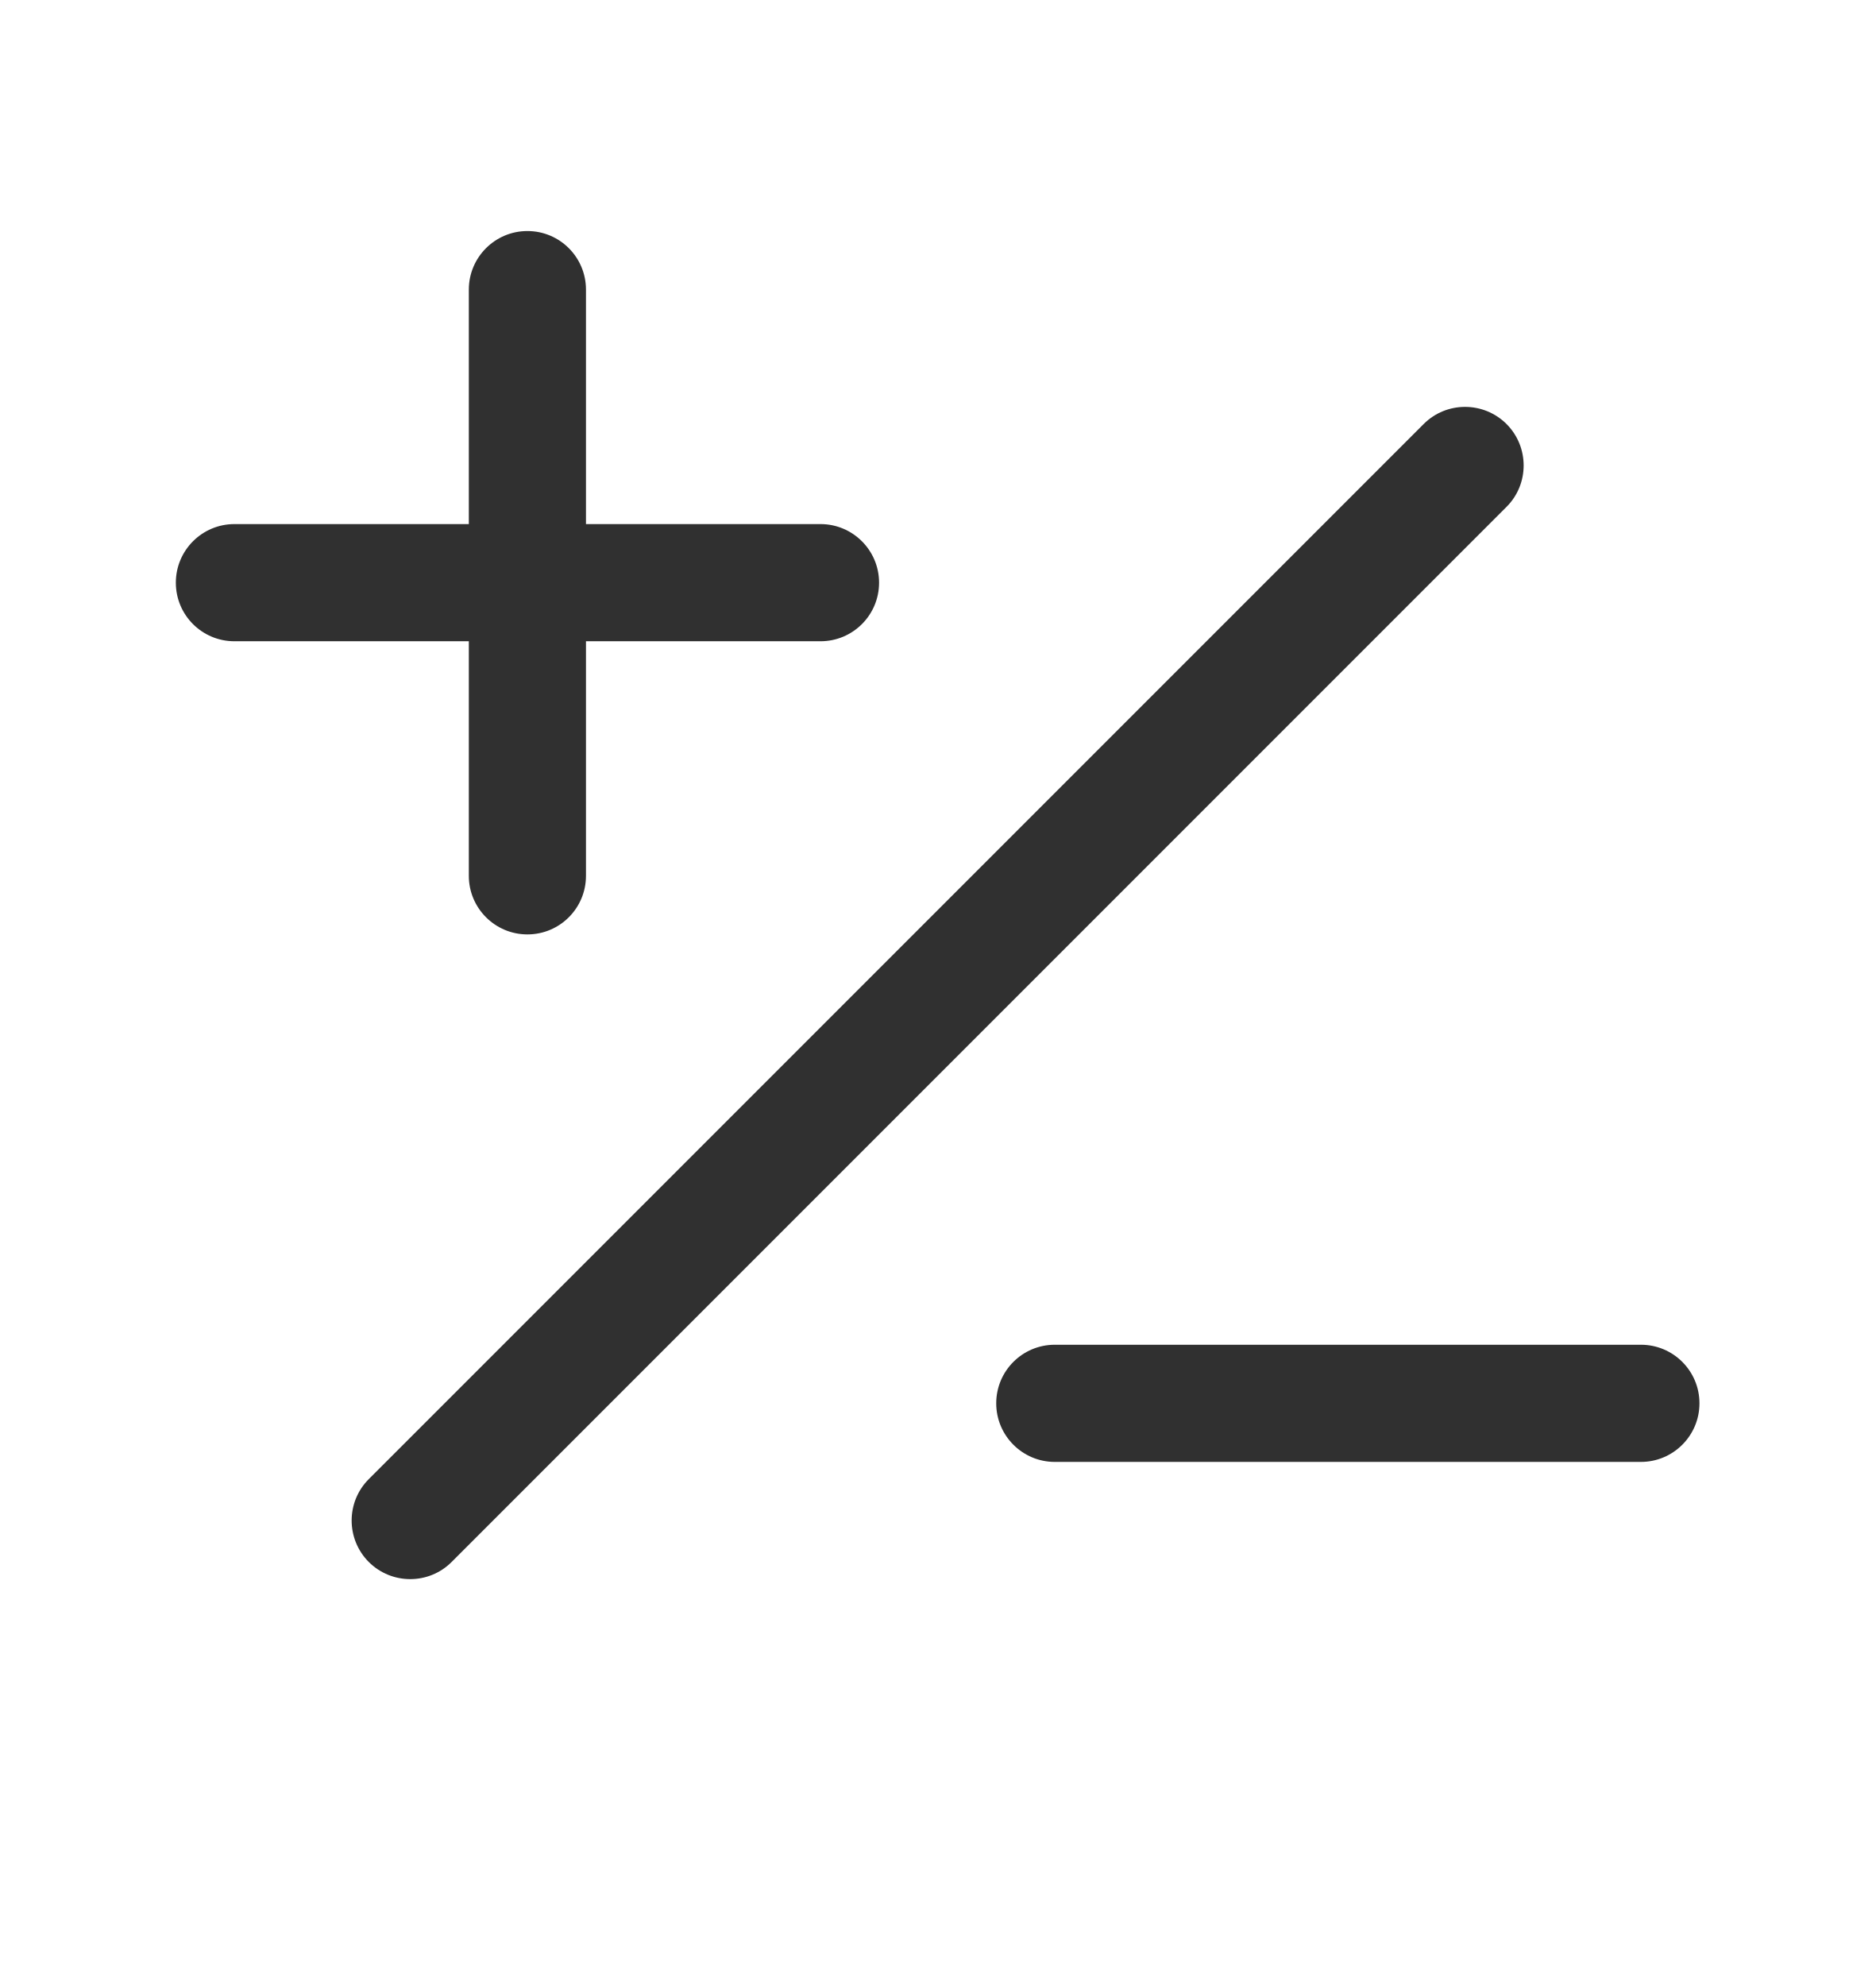
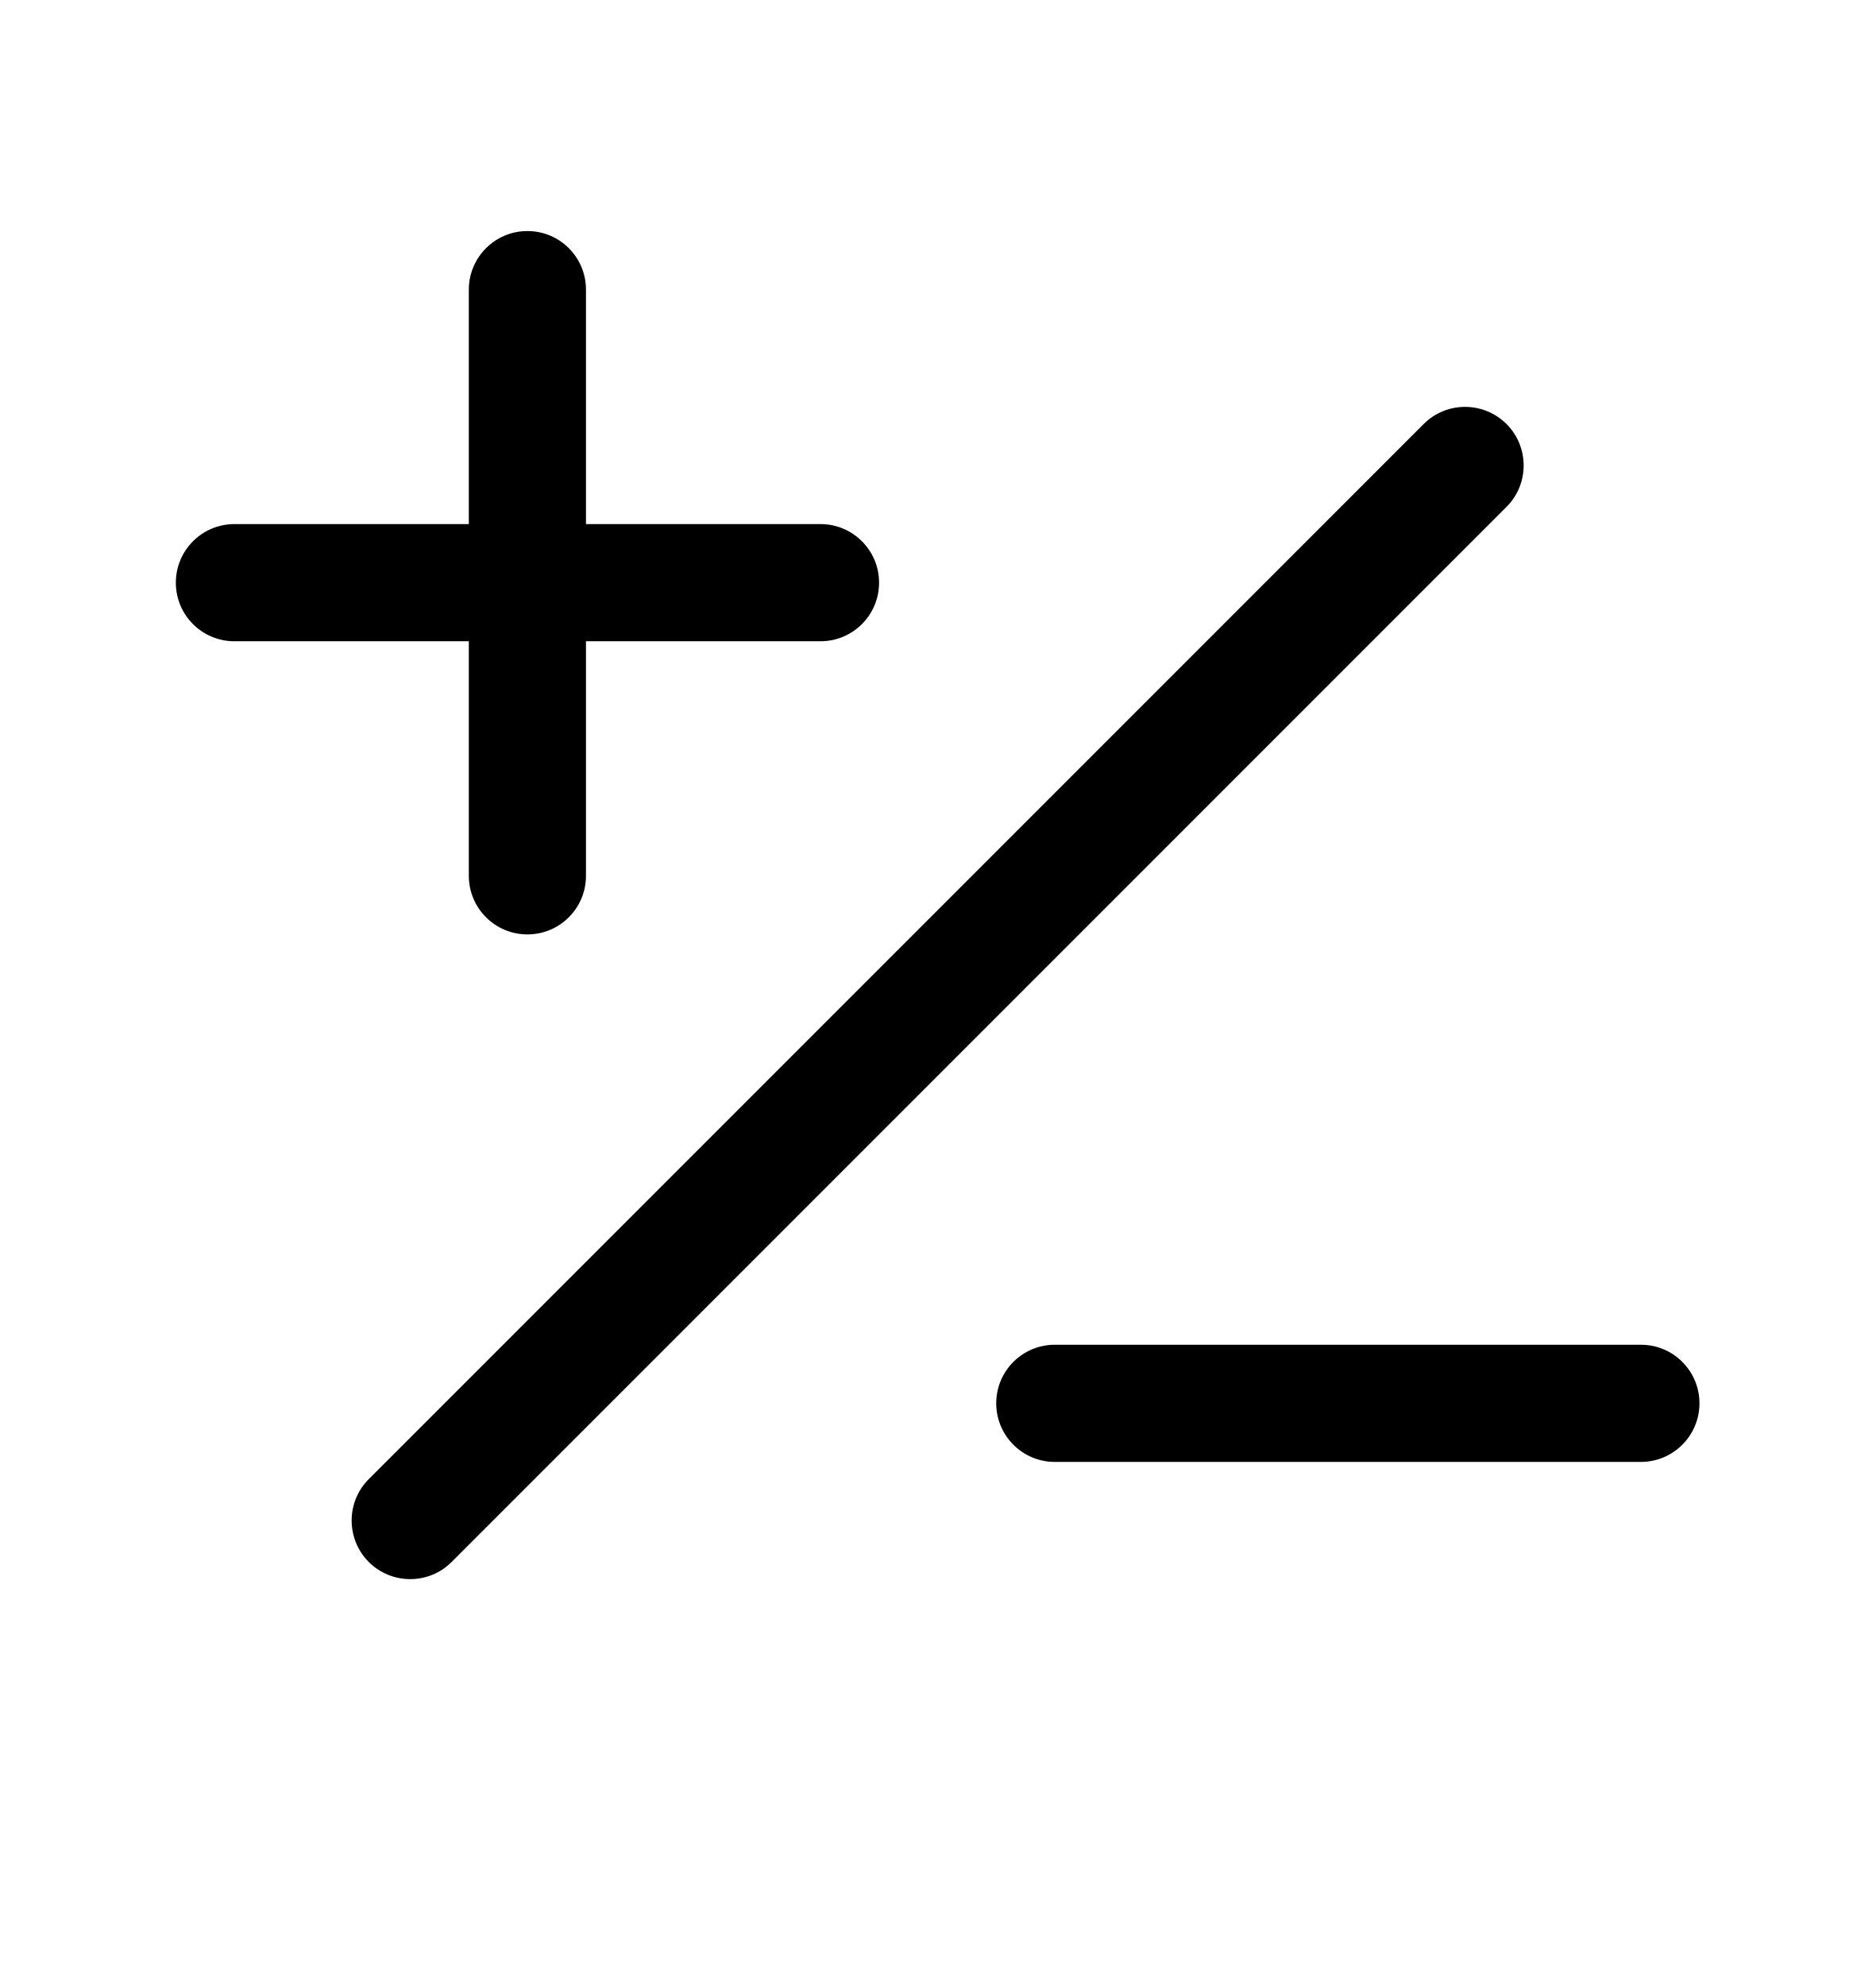
- <svg xmlns="http://www.w3.org/2000/svg" fill="none" viewBox="0 0 17 18" class="design-iconfont">
-   <path fill-rule="evenodd" clip-rule="evenodd" d="M13.657 3.843C13.864 4.051 13.864 4.387 13.657 4.594L4.094 14.157C3.887 14.364 3.551 14.364 3.343 14.157C3.136 13.949 3.136 13.613 3.343 13.406L12.906 3.843C13.113 3.636 13.449 3.636 13.657 3.843Z" fill="#303030" />
-   <path fill-rule="evenodd" clip-rule="evenodd" d="M1.594 5.281C1.594 4.988 1.832 4.75 2.125 4.75H7.438C7.731 4.75 7.969 4.988 7.969 5.281C7.969 5.575 7.731 5.812 7.438 5.812H2.125C1.832 5.812 1.594 5.575 1.594 5.281Z" fill="#303030" />
-   <path fill-rule="evenodd" clip-rule="evenodd" d="M4.781 2.094C5.075 2.094 5.312 2.332 5.312 2.625V7.938C5.312 8.231 5.075 8.469 4.781 8.469C4.488 8.469 4.25 8.231 4.25 7.938V2.625C4.25 2.332 4.488 2.094 4.781 2.094Z" fill="#303030" />
-   <path fill-rule="evenodd" clip-rule="evenodd" d="M9.031 12.719C9.031 12.425 9.269 12.188 9.562 12.188H14.875C15.168 12.188 15.406 12.425 15.406 12.719C15.406 13.012 15.168 13.25 14.875 13.25H9.562C9.269 13.25 9.031 13.012 9.031 12.719Z" fill="#303030" />
+ <svg xmlns="http://www.w3.org/2000/svg" viewBox="0 0 17 18" class="design-iconfont">
+   <path fill-rule="evenodd" clip-rule="evenodd" d="M13.657 3.843C13.864 4.051 13.864 4.387 13.657 4.594L4.094 14.157C3.887 14.364 3.551 14.364 3.343 14.157C3.136 13.949 3.136 13.613 3.343 13.406L12.906 3.843C13.113 3.636 13.449 3.636 13.657 3.843Z" />
+   <path fill-rule="evenodd" clip-rule="evenodd" d="M1.594 5.281C1.594 4.988 1.832 4.75 2.125 4.75H7.438C7.731 4.75 7.969 4.988 7.969 5.281C7.969 5.575 7.731 5.812 7.438 5.812H2.125C1.832 5.812 1.594 5.575 1.594 5.281Z" />
+   <path fill-rule="evenodd" clip-rule="evenodd" d="M4.781 2.094C5.075 2.094 5.312 2.332 5.312 2.625V7.938C5.312 8.231 5.075 8.469 4.781 8.469C4.488 8.469 4.25 8.231 4.25 7.938V2.625C4.25 2.332 4.488 2.094 4.781 2.094Z" />
+   <path fill-rule="evenodd" clip-rule="evenodd" d="M9.031 12.719C9.031 12.425 9.269 12.188 9.562 12.188H14.875C15.168 12.188 15.406 12.425 15.406 12.719C15.406 13.012 15.168 13.25 14.875 13.25H9.562C9.269 13.25 9.031 13.012 9.031 12.719Z" />
</svg>
